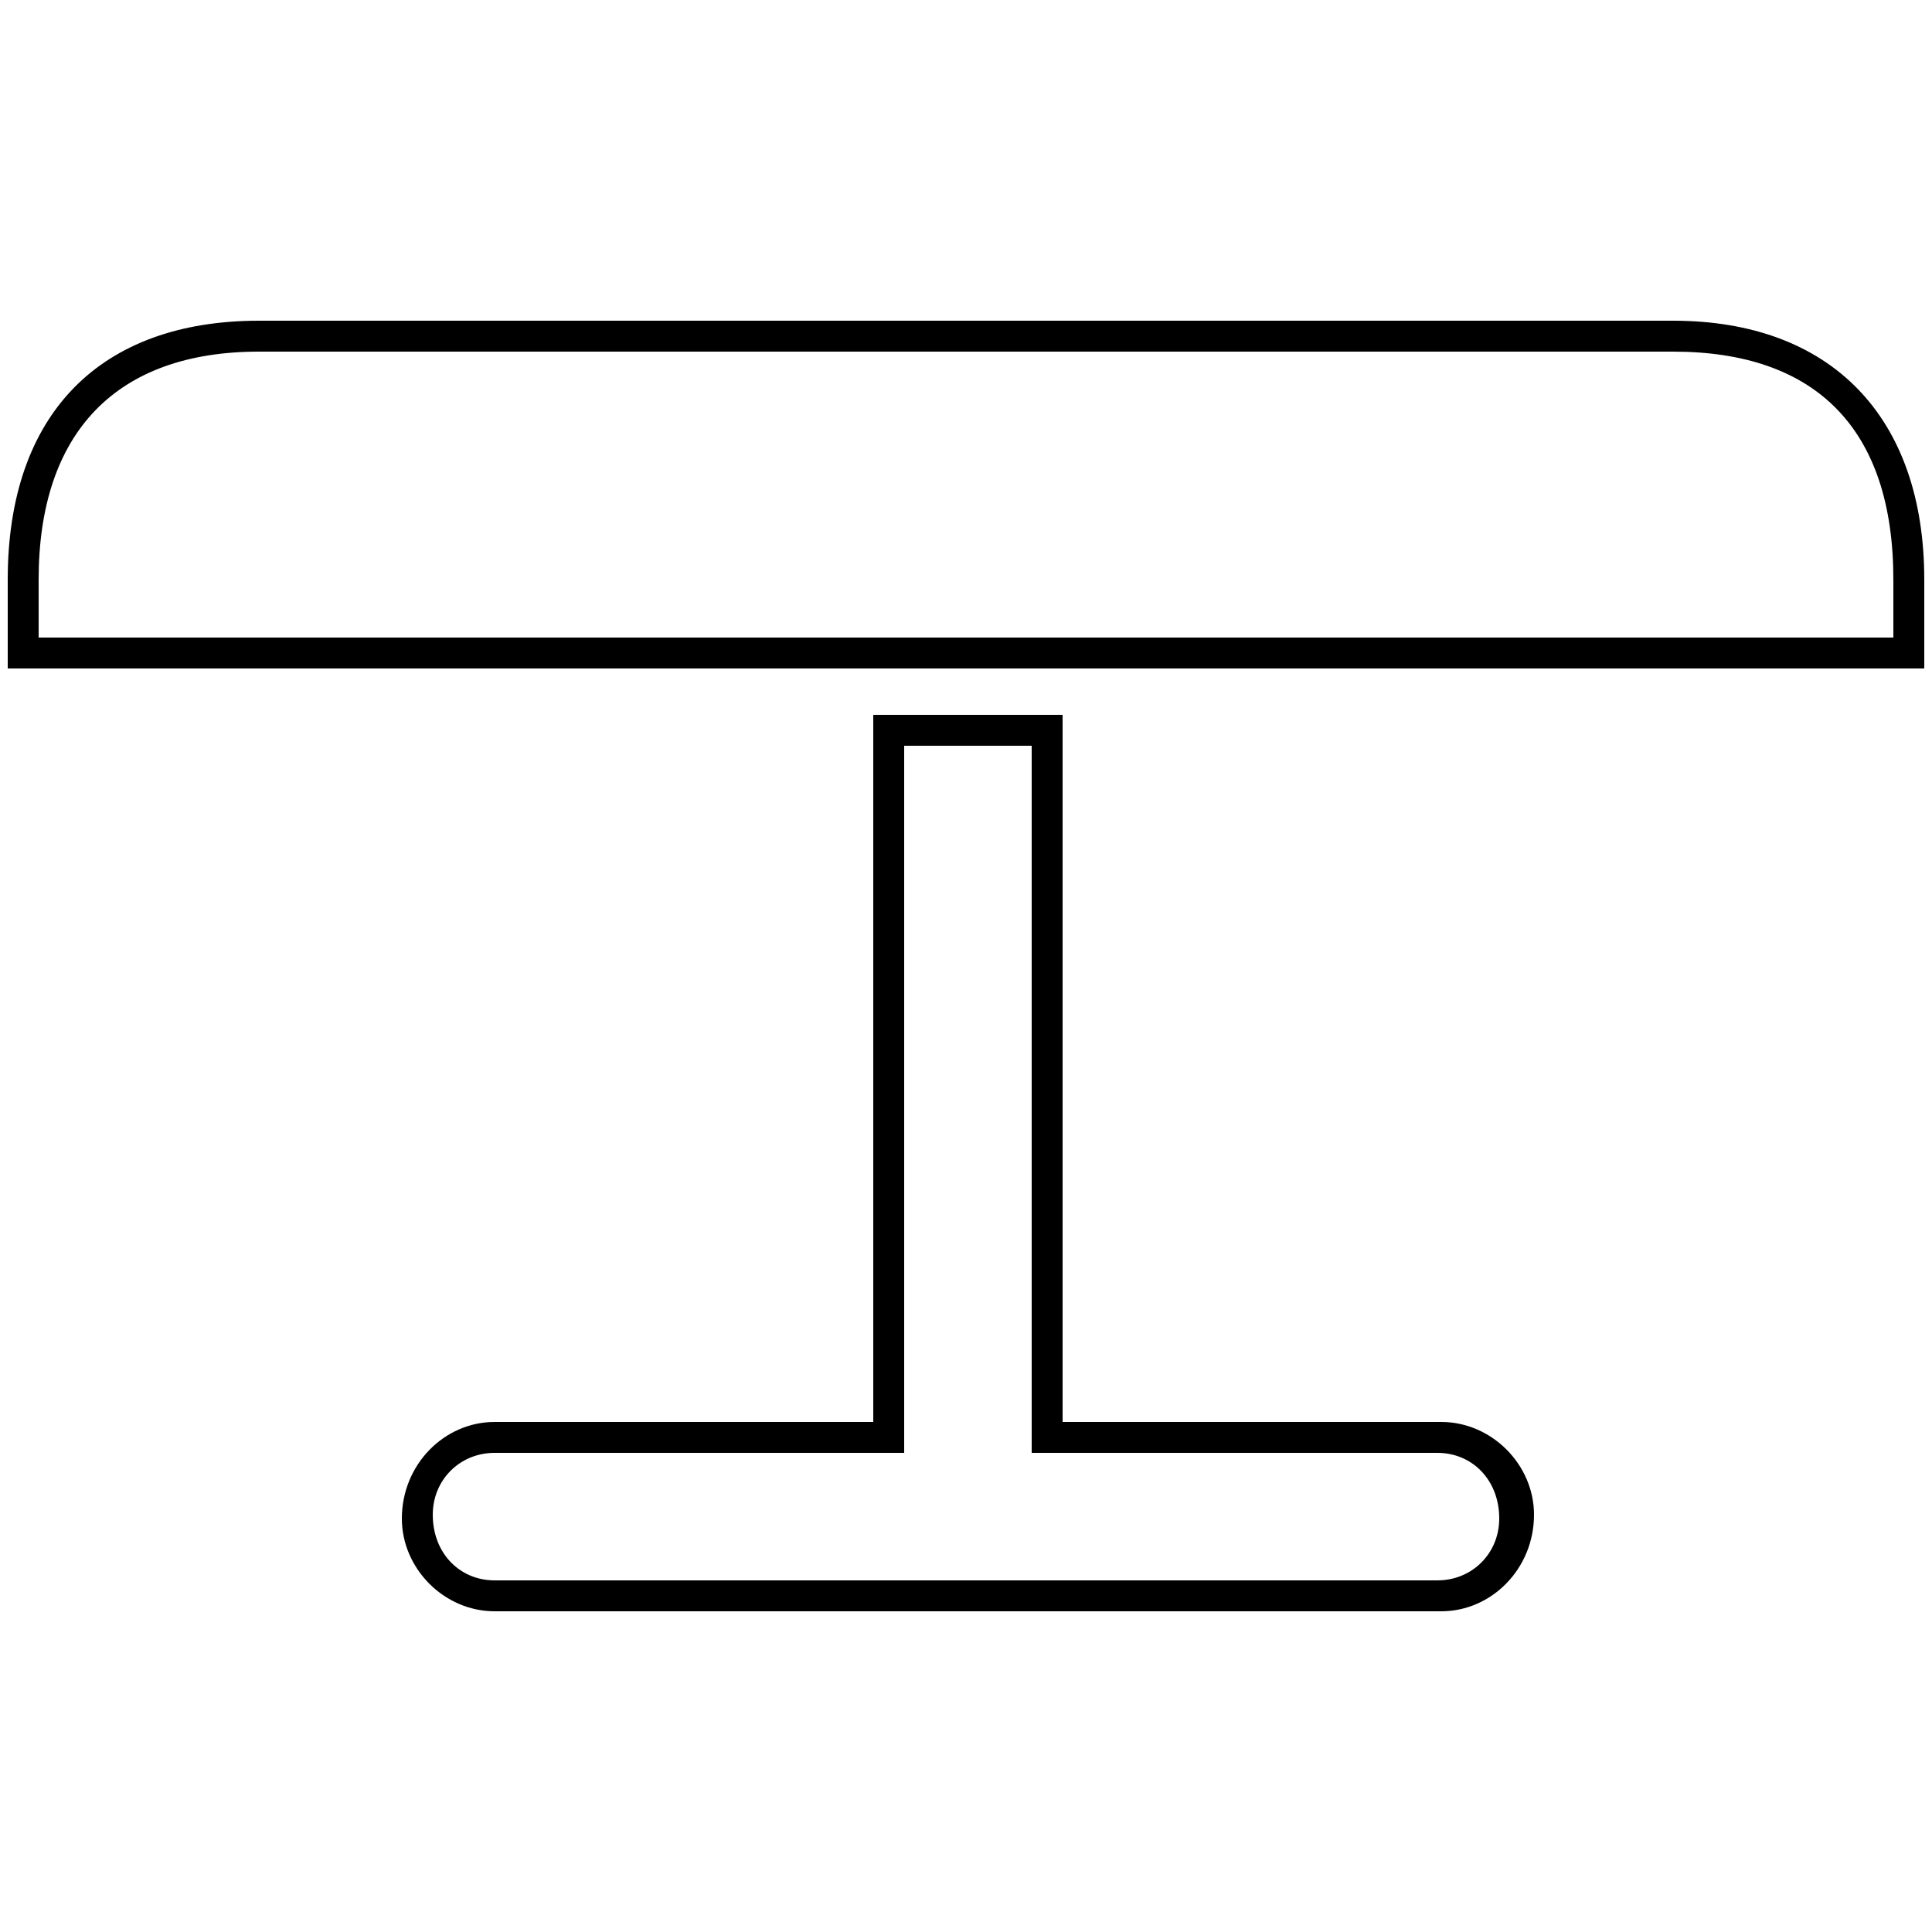
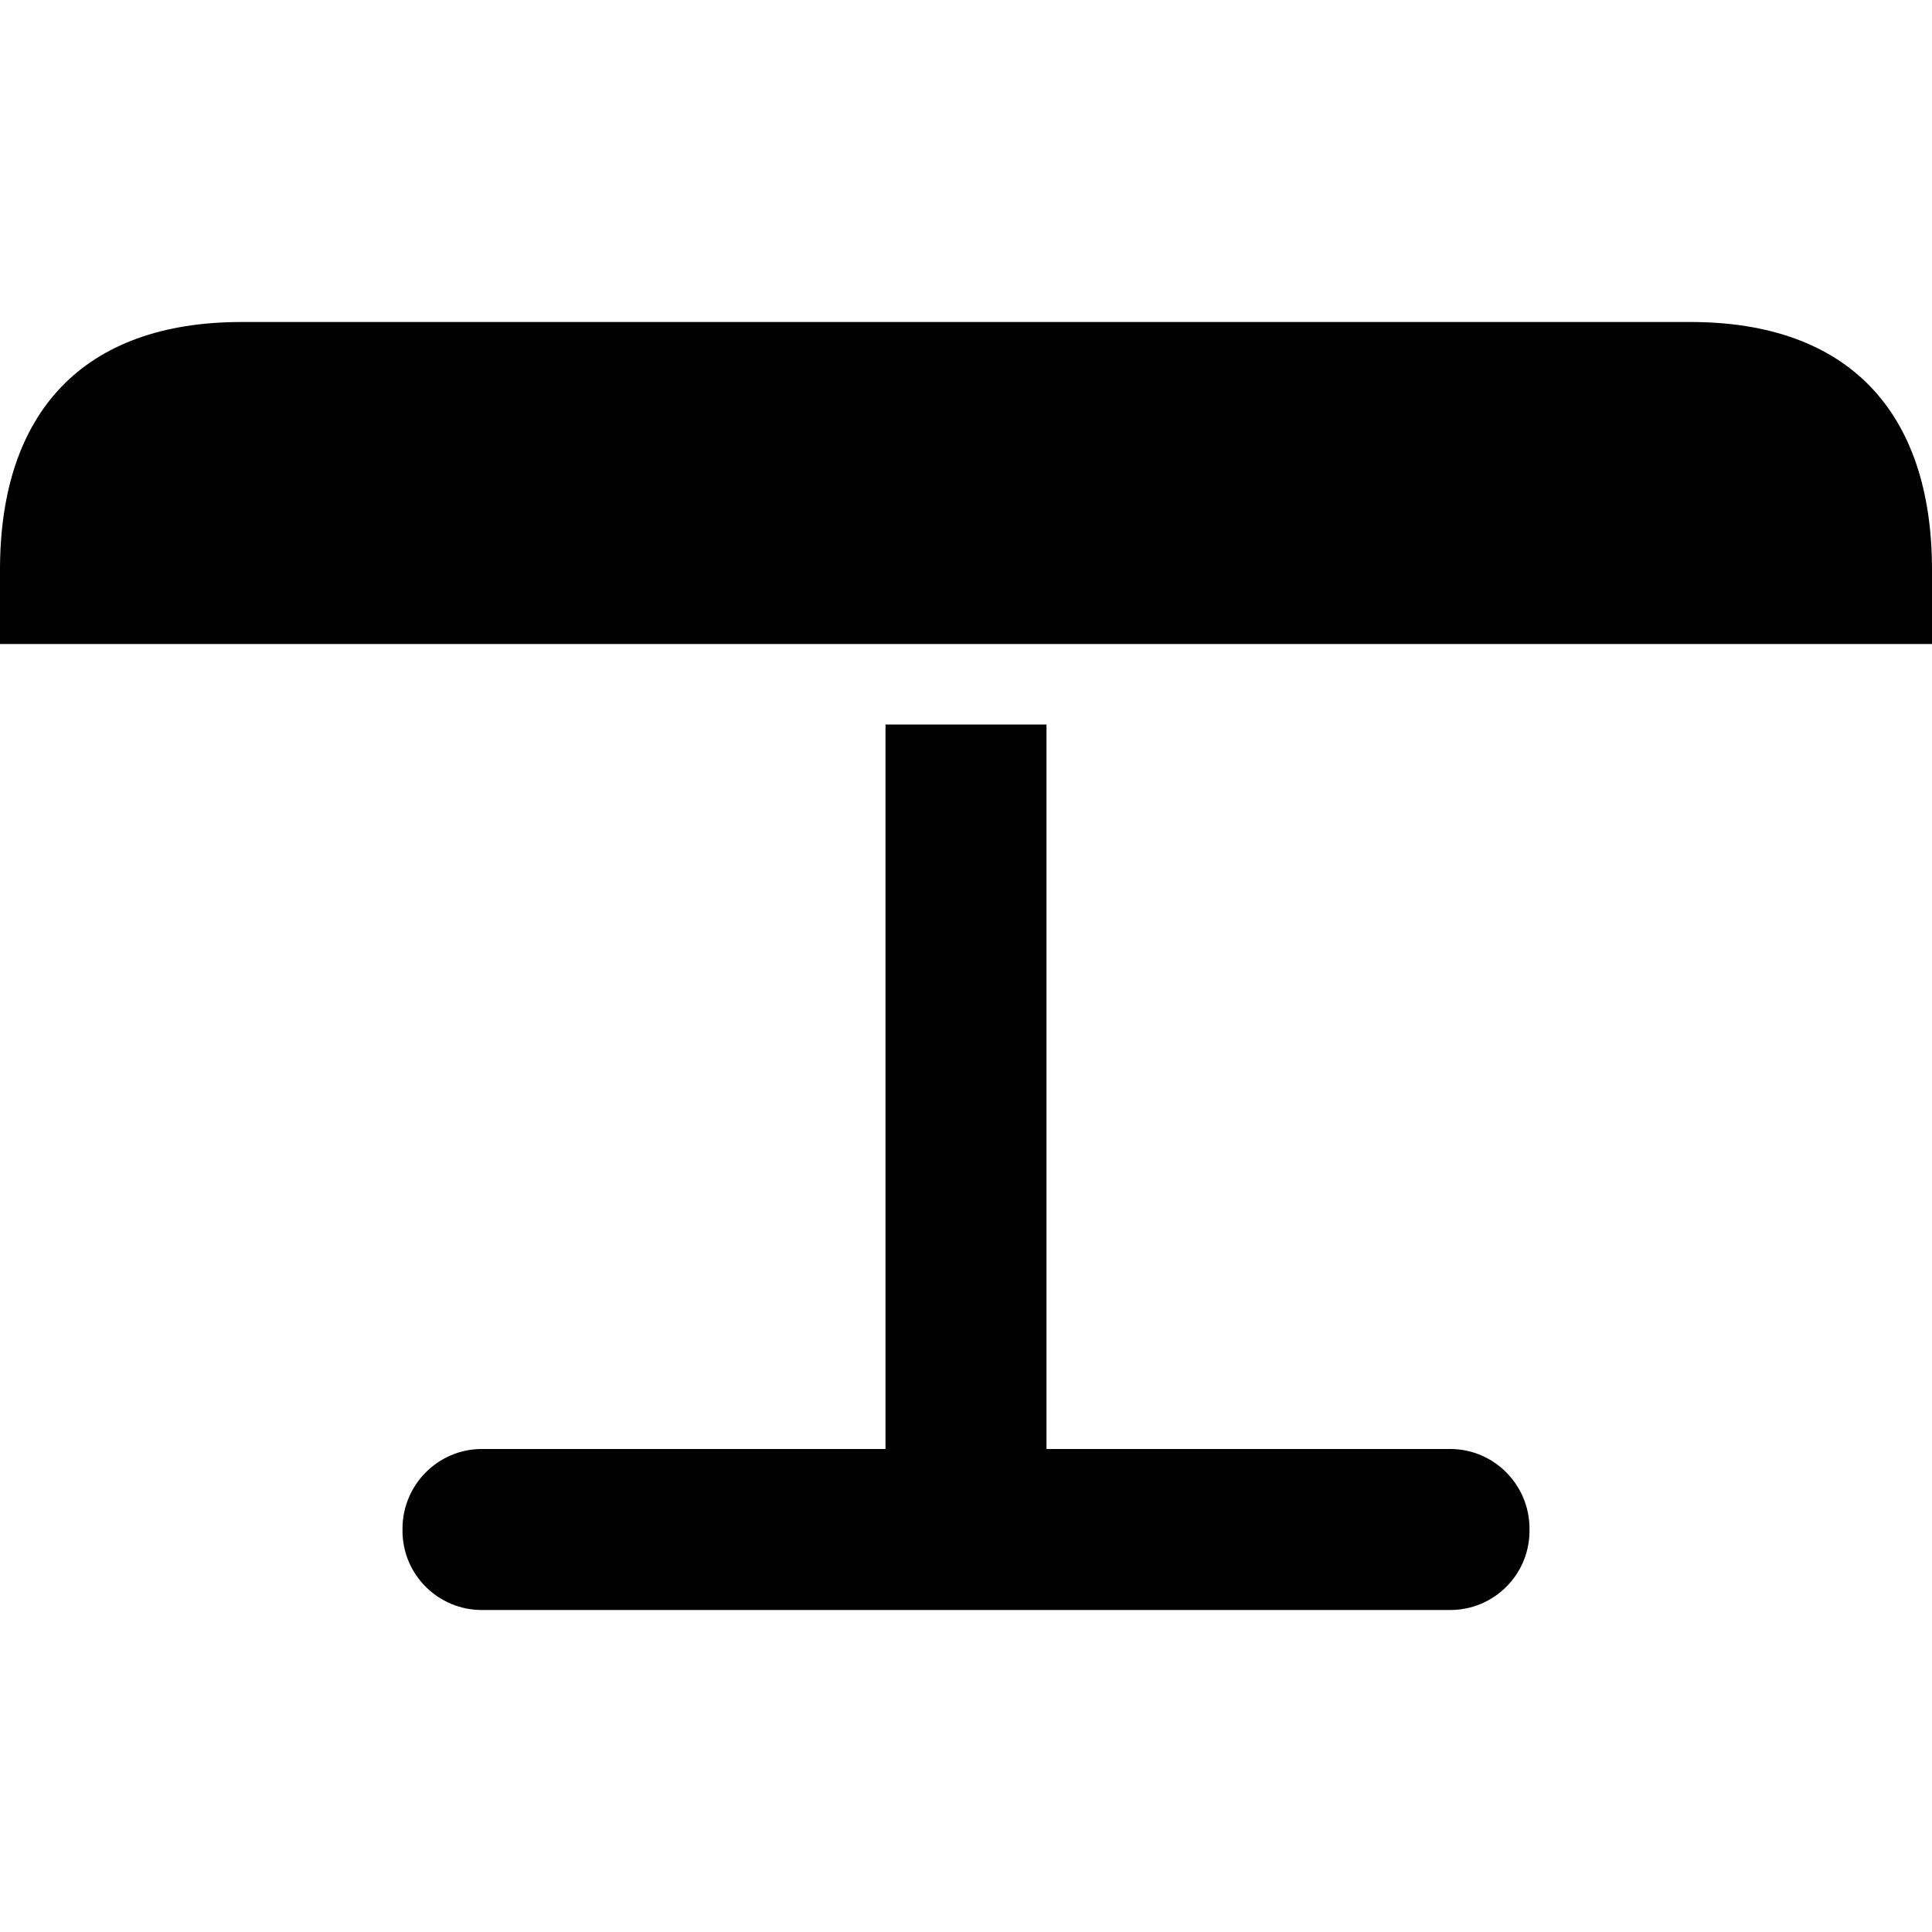
- <svg xmlns="http://www.w3.org/2000/svg" version="1.2" baseProfile="tiny" id="Layer_1" x="0px" y="0px" viewBox="0 0 50 50" xml:space="preserve">
+ <svg xmlns="http://www.w3.org/2000/svg" version="1.2" baseProfile="tiny" id="Layer_1" x="0px" y="0px" viewBox="0 0 24 24" xml:space="preserve">
  <g>
-     <path fill="none" d="M26.6,19.3h-3.3v18.3H12.8c-0.9,0-1.6,0.7-1.6,1.6c0,0.9,0.7,1.7,1.6,1.7h24.5c0.9,0,1.6-0.7,1.6-1.6   c0-0.9-0.7-1.7-1.6-1.7H26.6V19.3z" />
-     <path fill="none" d="M43.3,9.1H6.7C3,9.1,1,11.2,1,15v1.5h48V15C49,11.2,47,9.1,43.3,9.1z" />
-     <path d="M22.6,18.5v18.3h-9.8c-1.3,0-2.4,1.1-2.4,2.5c0,1.3,1.1,2.4,2.4,2.4h24.5c1.3,0,2.4-1.1,2.4-2.5c0-1.3-1.1-2.4-2.4-2.4   h-9.8V18.5H22.6z M37.2,37.6c0.9,0,1.6,0.7,1.6,1.7c0,0.9-0.7,1.6-1.6,1.6H12.8c-0.9,0-1.6-0.7-1.6-1.7c0-0.9,0.7-1.6,1.6-1.6h10.6   V19.3h3.3v18.3H37.2z" />
-     <path d="M43.3,8.3H6.7c-4.1,0-6.5,2.4-6.5,6.7v2.3h49.6V15C49.8,10.8,47.4,8.3,43.3,8.3z M49,16.5H1V15c0-3.8,2-5.9,5.7-5.9h36.6   c3.7,0,5.7,2,5.7,5.9V16.5z" />
+     <path d="M11,9v9H5.985C5.441,18,5,18.446,5,18.99v0.026C5,19.559,5.441,20,5.985,20h12.031C18.56,20,19,19.559,19,19.016V18.99   c0-0.544-0.44-0.99-0.984-0.99H13V9H11z" />
+     <path d="M21,4H3C1.038,4,0,5.117,0,7.079V8h24V7.079C24,5.117,22.962,4,21,4z" />
  </g>
</svg>
